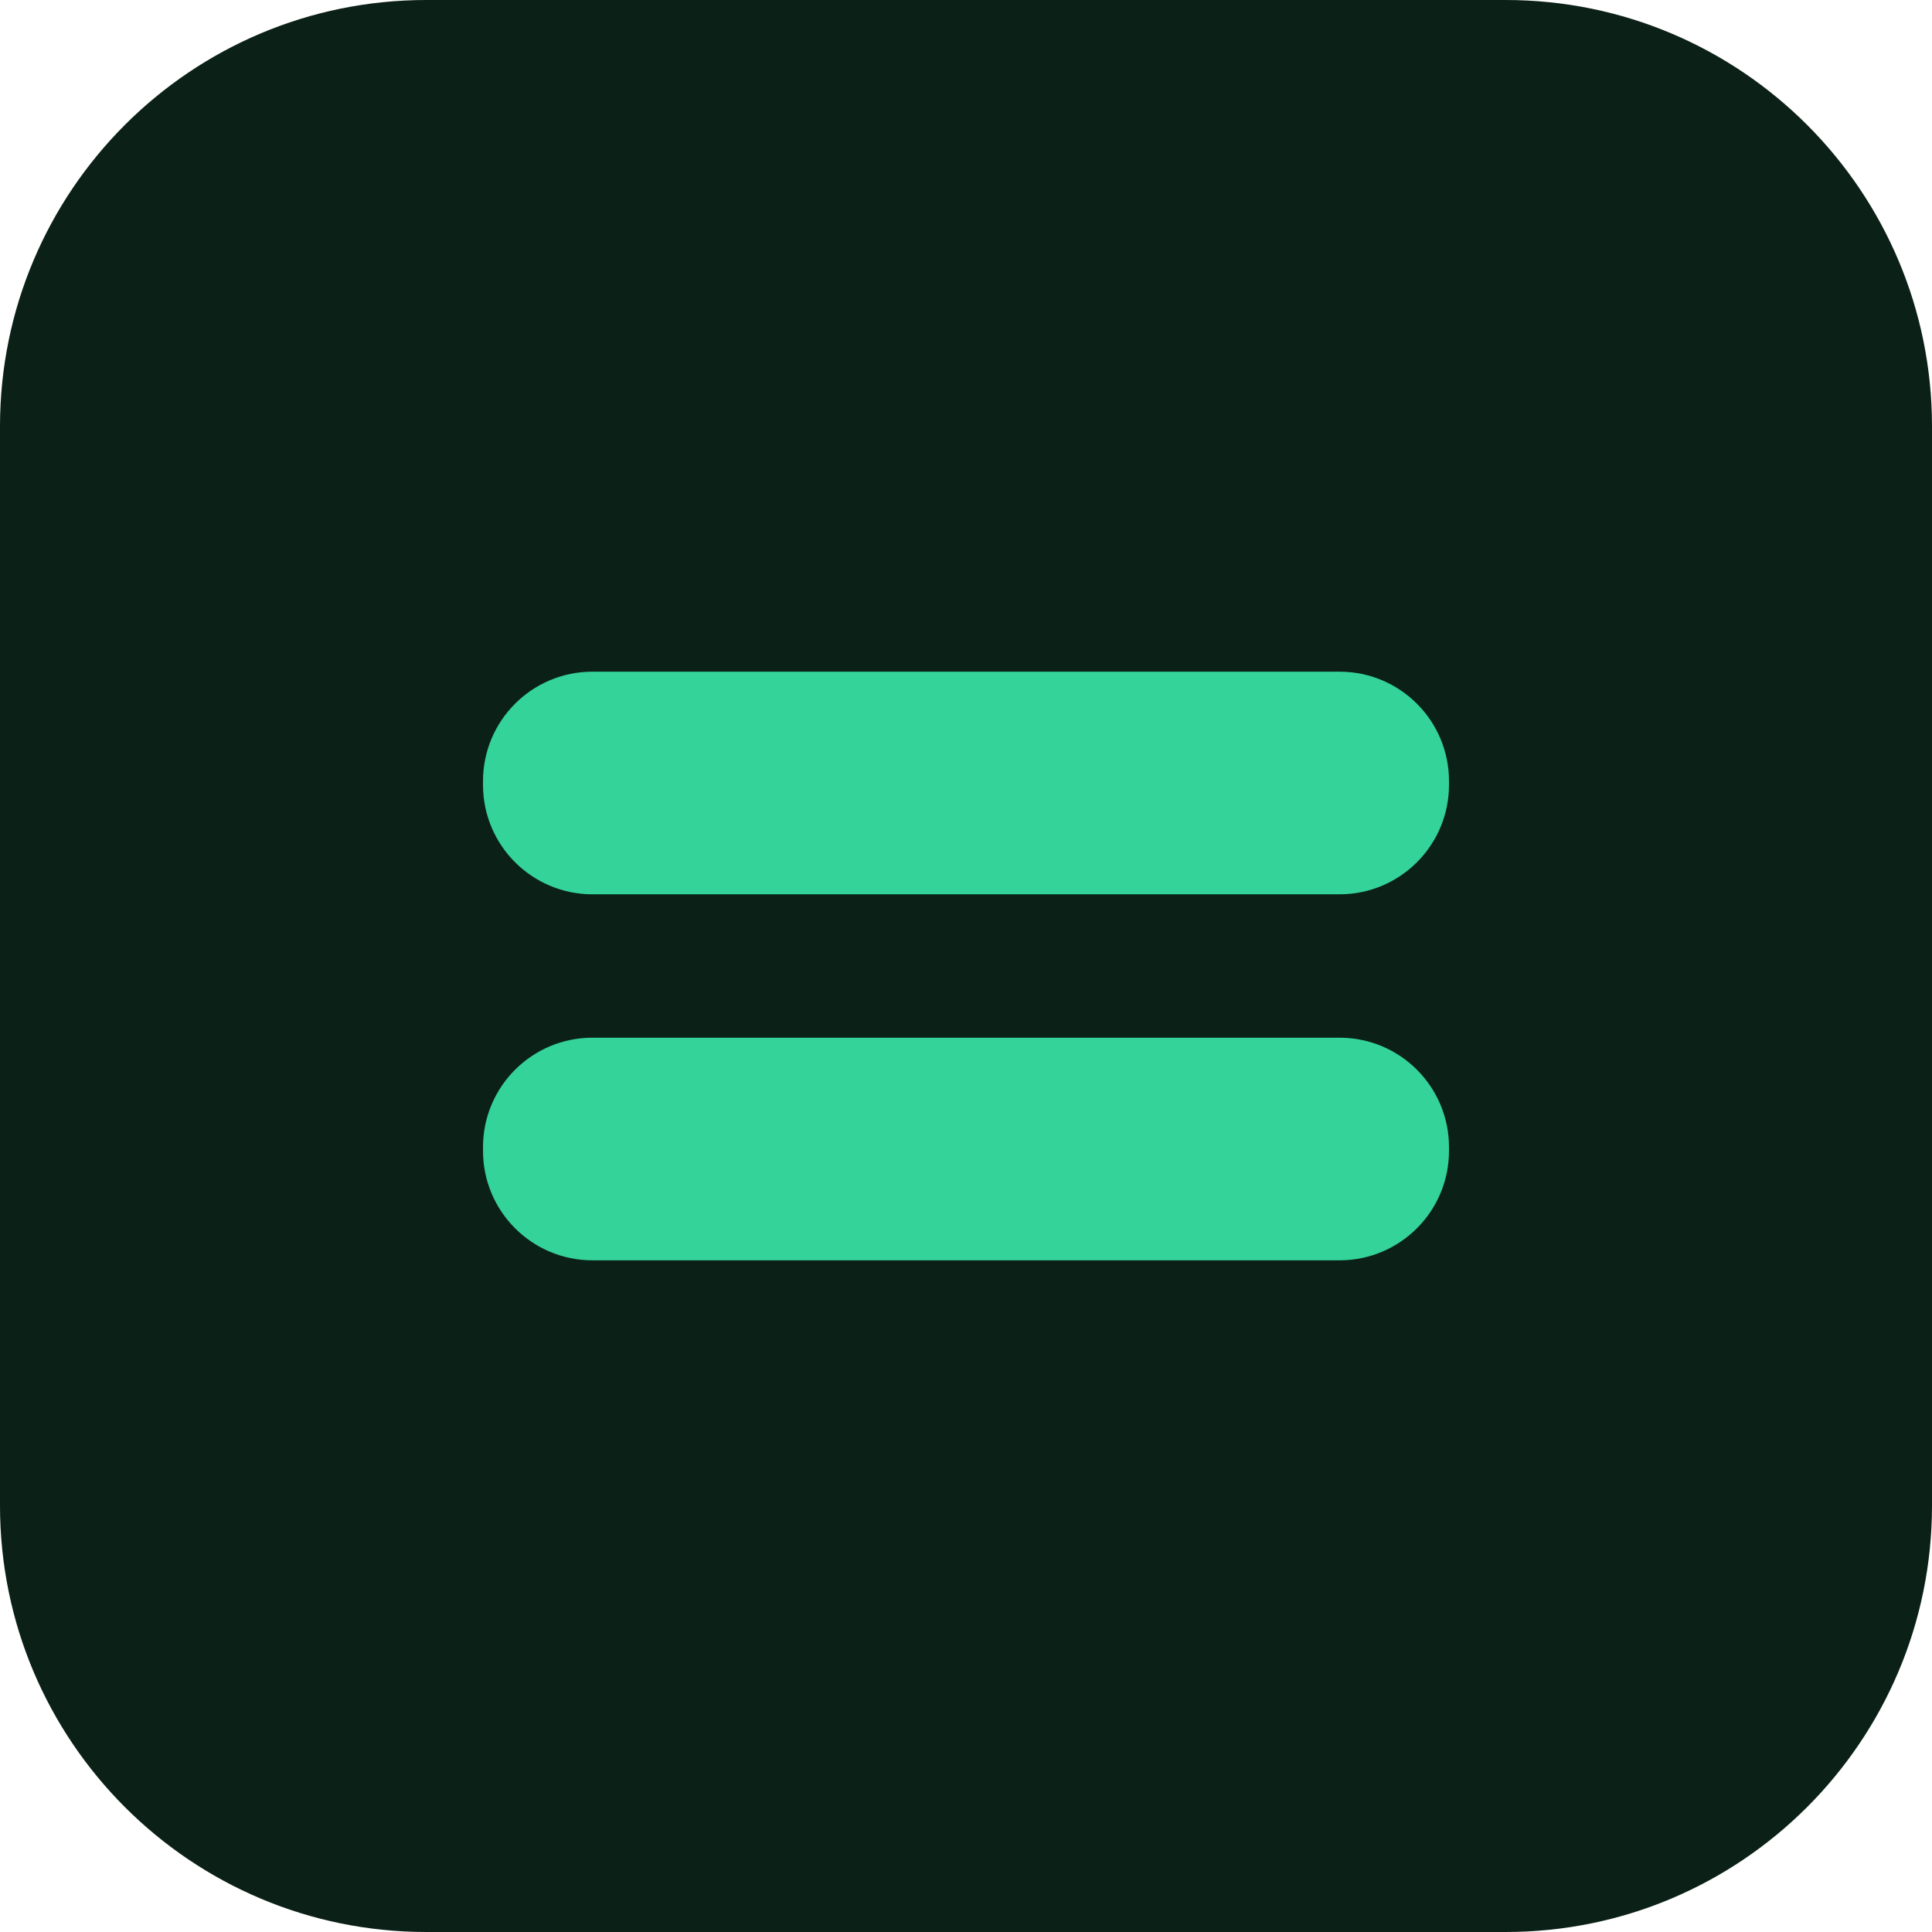
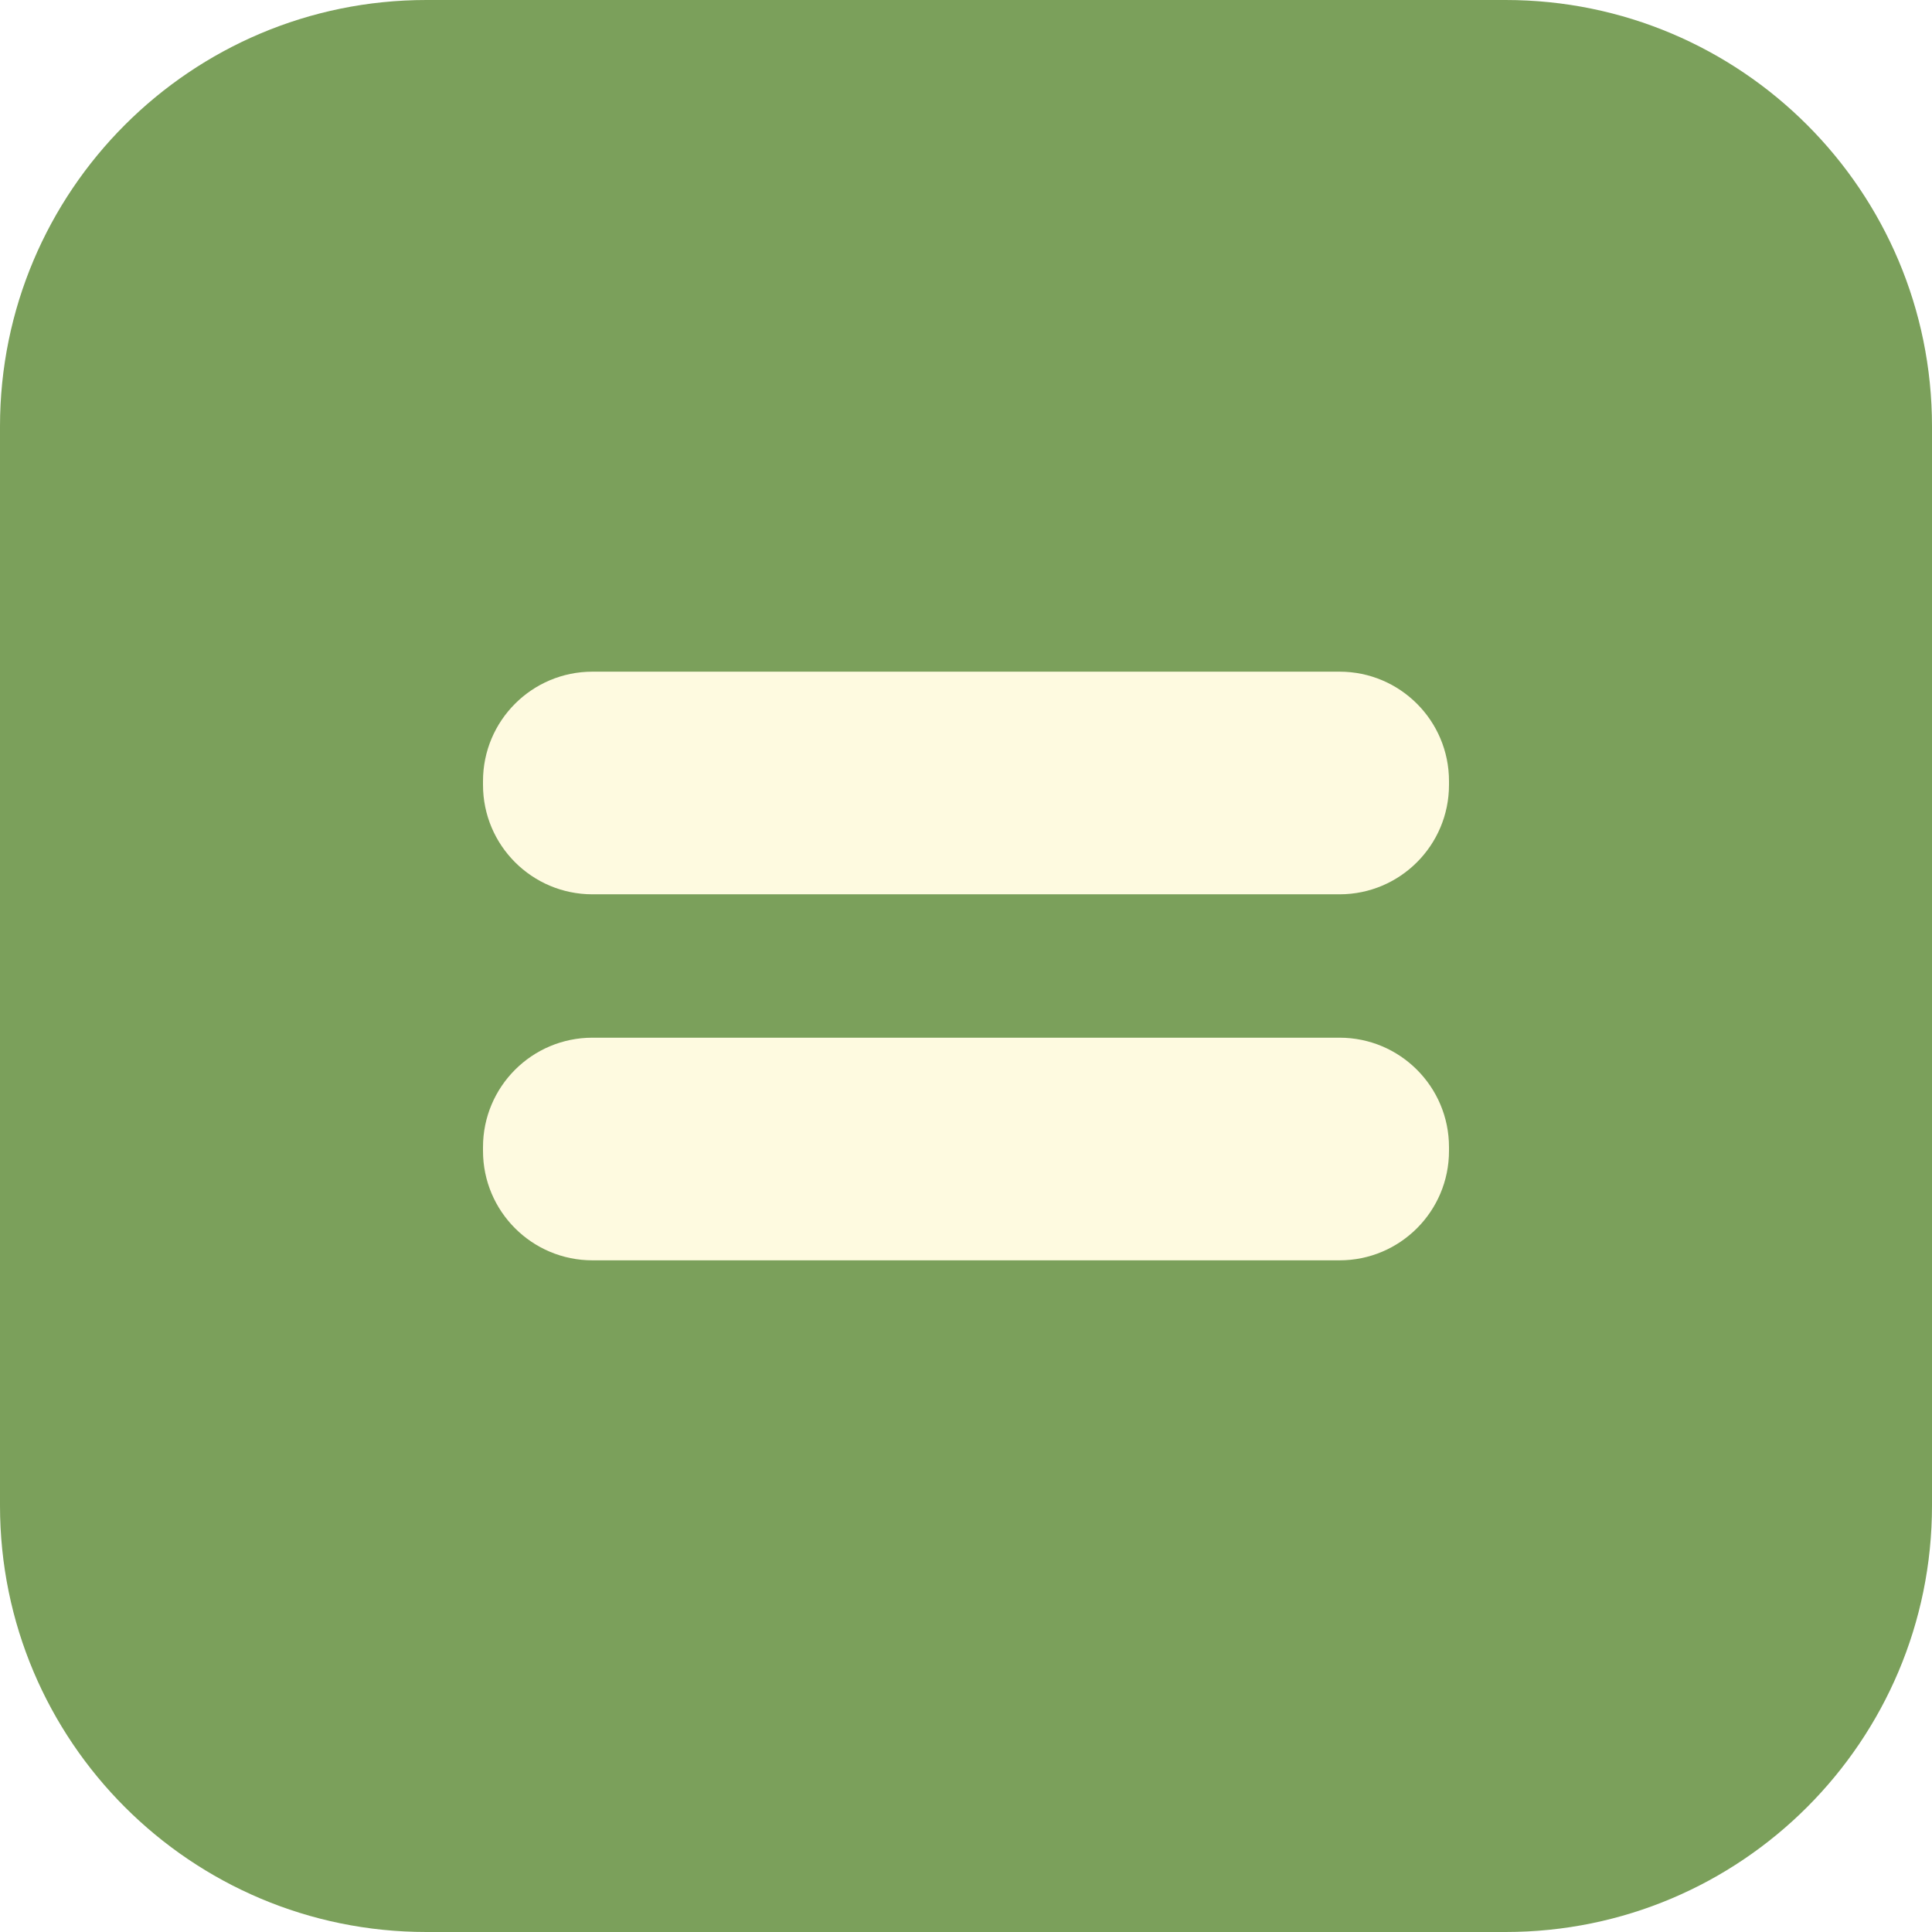
<svg xmlns="http://www.w3.org/2000/svg" viewBox="0 0 512 512" role="img" aria-label="Allsquare">
-   <rect width="512" height="512" rx="113" fill="#0b2016" />
-   <rect x="128" y="178" width="256" height="59" rx="29" fill="#34d399" />
-   <rect x="128" y="275" width="256" height="59" rx="29" fill="#34d399" />
+   <rect width="512" height="512" rx="113" fill="#7BA05B" />
+   <rect x="128" y="178" width="256" height="59" rx="29" fill="#FEFAE0" />
+   <rect x="128" y="275" width="256" height="59" rx="29" fill="#FEFAE0" />
</svg>
